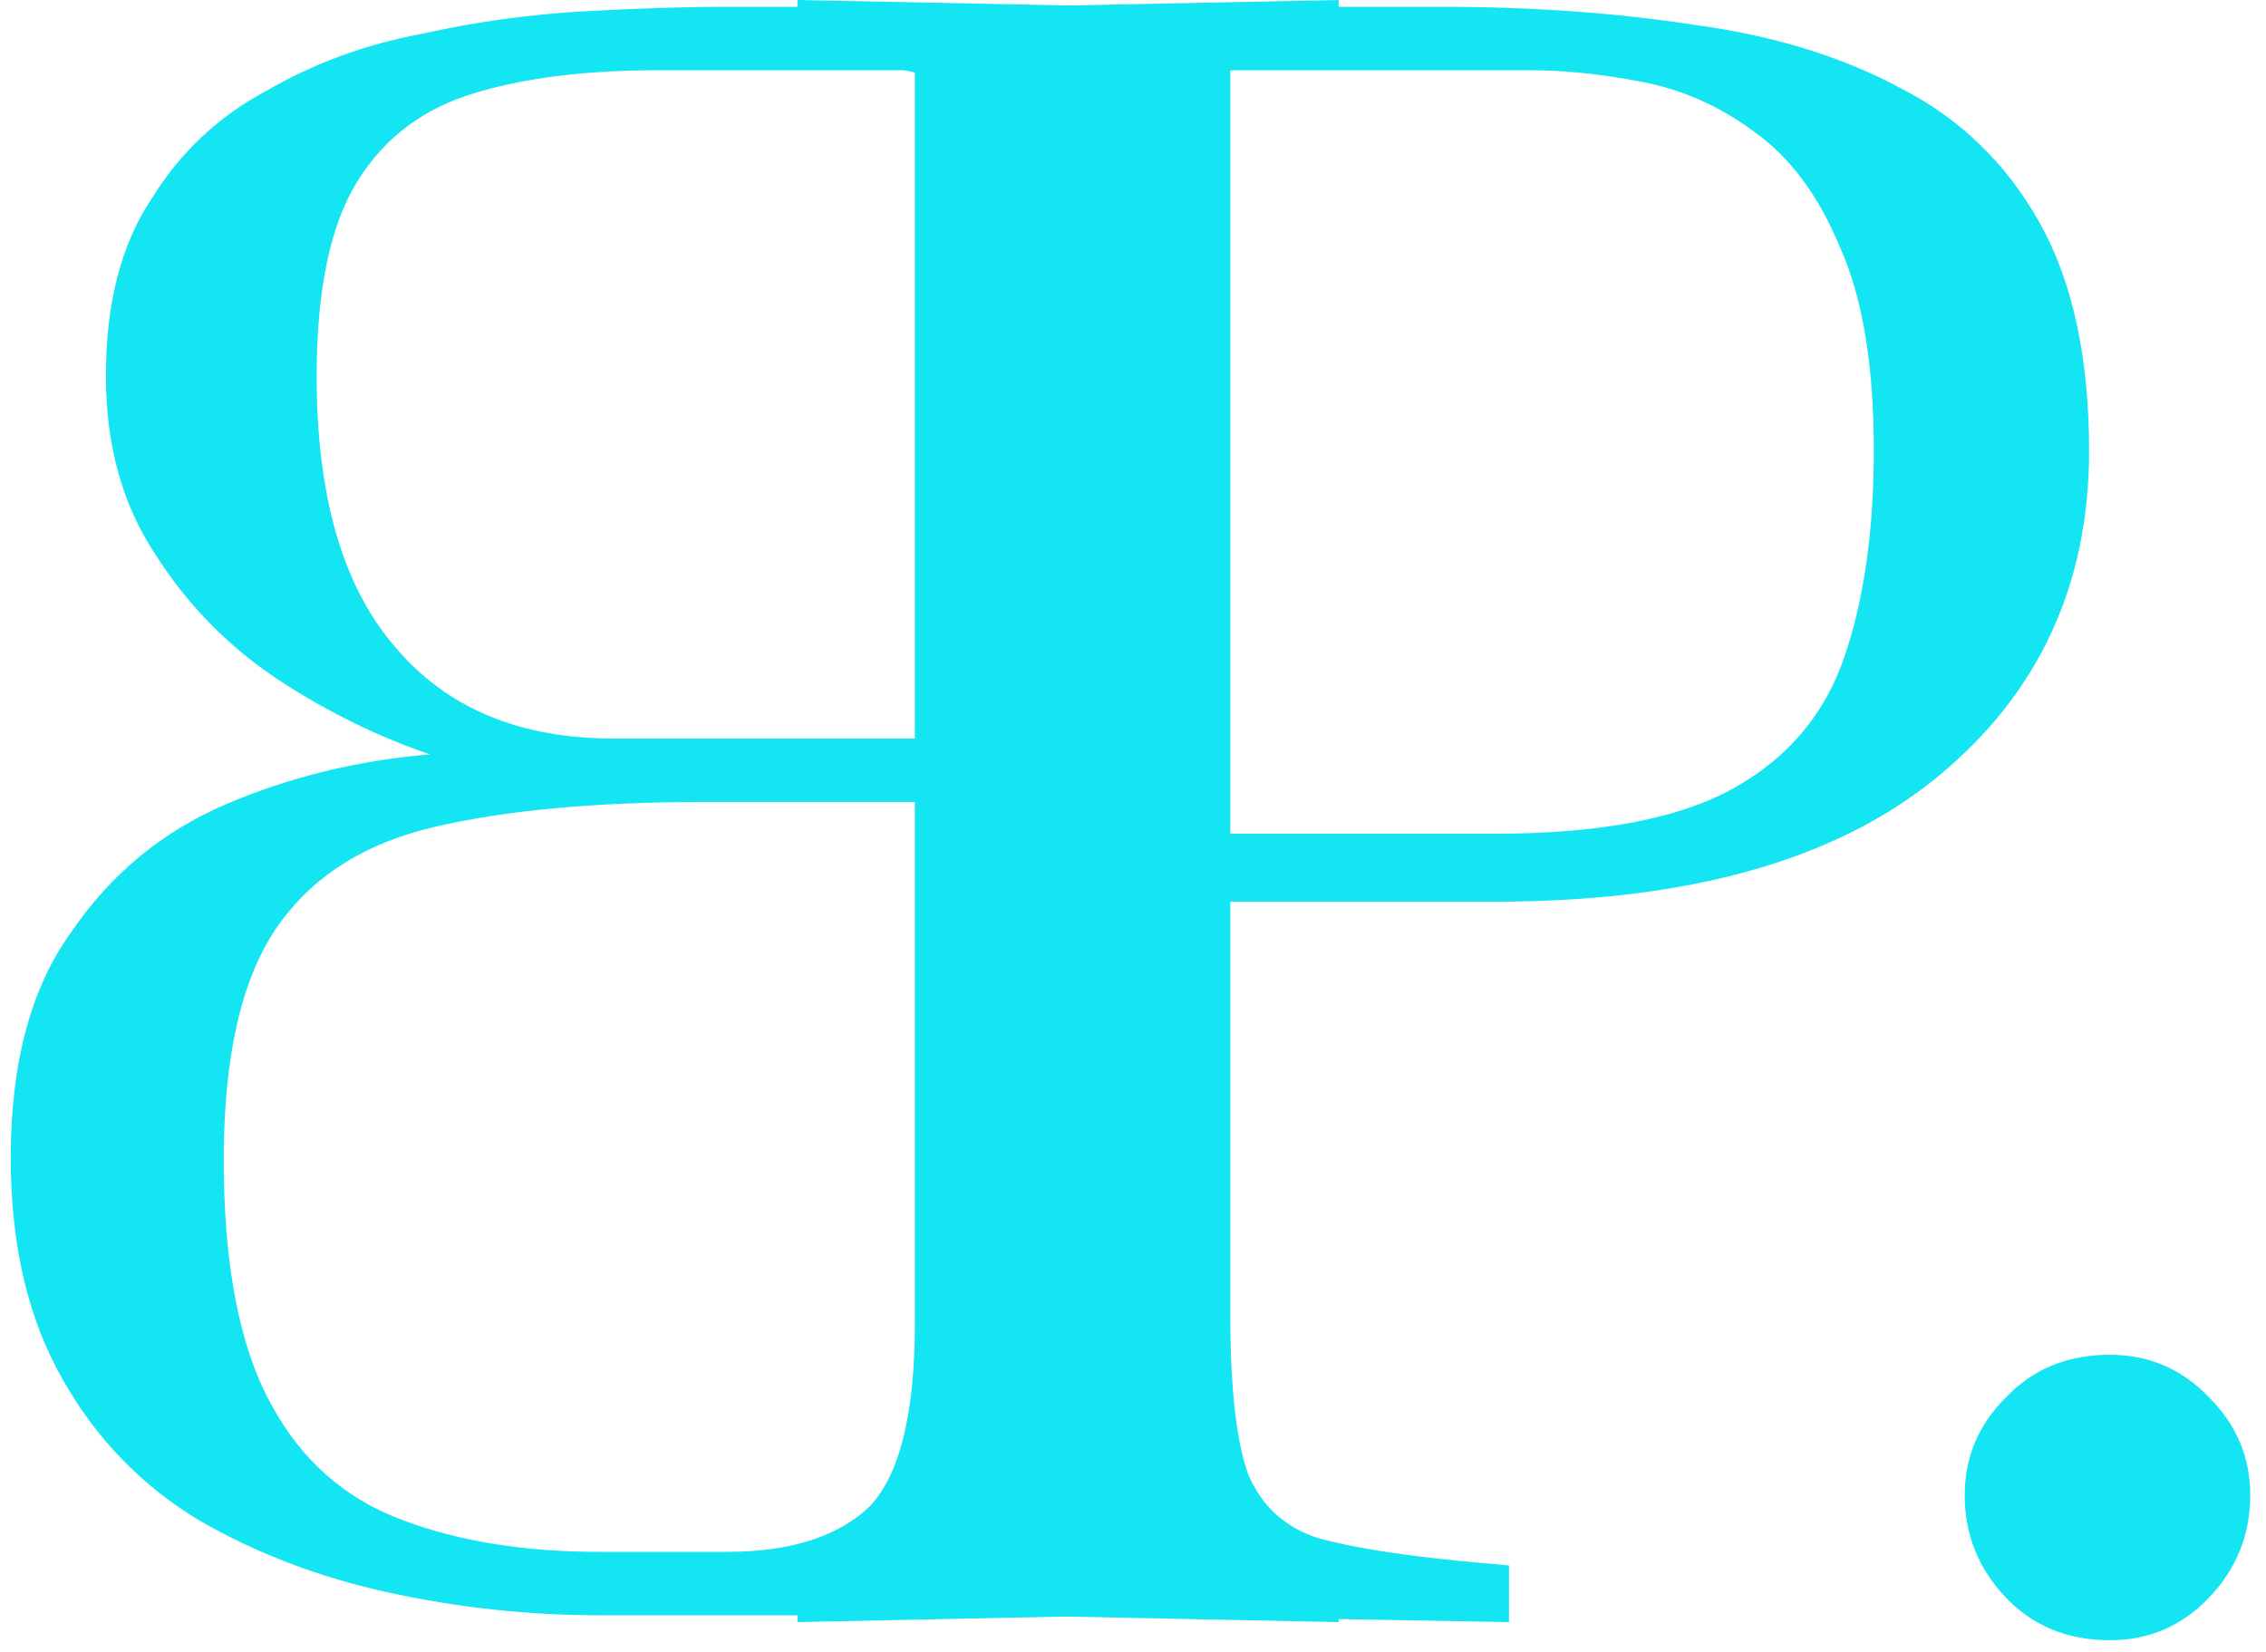
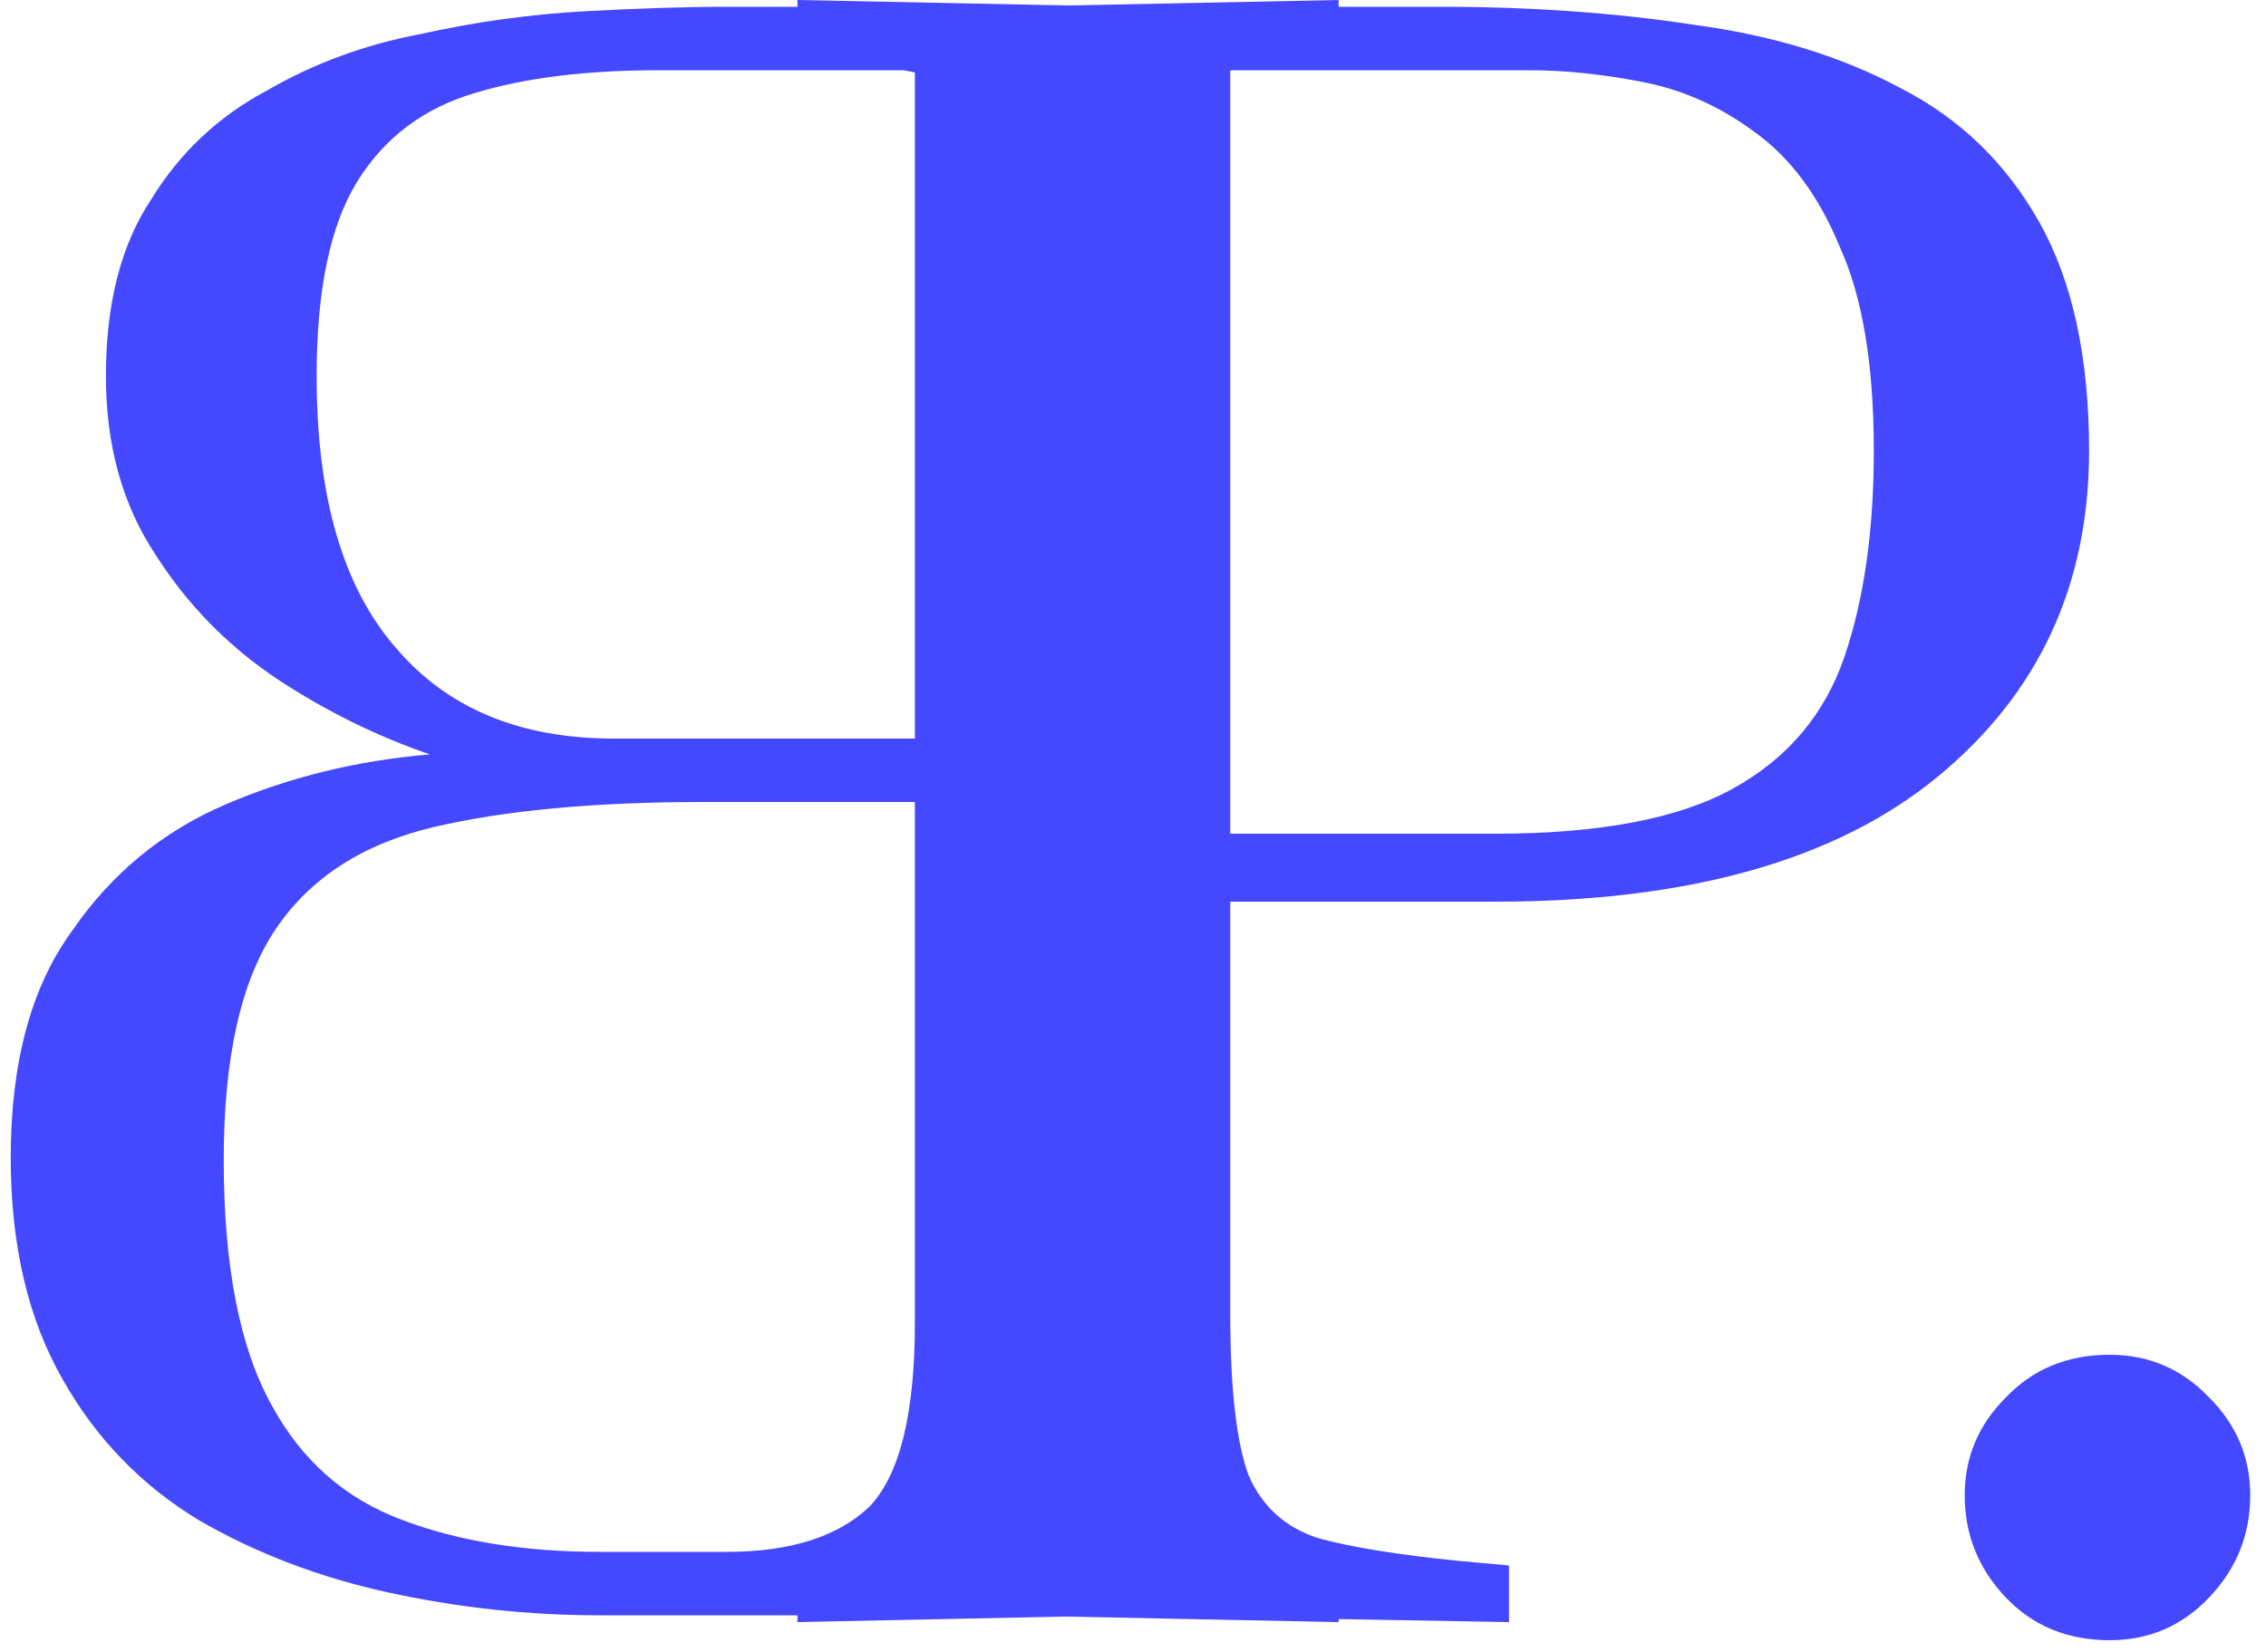
<svg xmlns="http://www.w3.org/2000/svg" width="96" height="70" viewBox="0 0 96 70" fill="none">
-   <path fill-rule="evenodd" clip-rule="evenodd" d="M56.711 68.608V68.736L45.13 68.501L33.785 68.736V68.448H25.415C22.407 68.448 19.431 68.128 16.487 67.488C13.543 66.848 10.855 65.824 8.423 64.416C5.991 62.944 4.071 60.96 2.663 58.464C1.191 55.904 0.455 52.768 0.455 49.056C0.455 45.024 1.319 41.824 3.047 39.456C4.711 37.024 6.887 35.232 9.575 34.08C12.263 32.928 15.143 32.224 18.215 31.968C15.975 31.2 13.831 30.144 11.783 28.8C9.671 27.392 7.943 25.632 6.599 23.52C5.191 21.408 4.487 18.88 4.487 15.936C4.487 12.864 5.127 10.368 6.407 8.448C7.623 6.464 9.255 4.928 11.303 3.84C13.287 2.688 15.463 1.888 17.831 1.44C20.135 0.928 22.439 0.608 24.743 0.48C27.047 0.352 29.063 0.288 30.791 0.288H33.785V0L45.248 0.232L56.711 0V0.288H61.049C64.889 0.288 68.473 0.544 71.801 1.056C75.129 1.504 78.041 2.4 80.537 3.744C83.033 5.024 84.985 6.912 86.393 9.408C87.801 11.904 88.505 15.136 88.505 19.104C88.505 24.8 86.361 29.408 82.073 32.928C77.785 36.448 71.545 38.208 63.353 38.208H52.121V55.68C52.121 58.816 52.377 61.088 52.889 62.496C53.465 63.84 54.457 64.736 55.865 65.184C57.273 65.568 59.257 65.888 61.817 66.144L63.929 66.336V68.736L56.711 68.608ZM52.121 2.991V35.328H63.353C67.769 35.328 71.129 34.688 73.433 33.408C75.737 32.128 77.305 30.272 78.137 27.84C78.969 25.408 79.385 22.496 79.385 19.104C79.385 15.456 78.905 12.576 77.945 10.464C77.049 8.288 75.833 6.656 74.297 5.568C72.825 4.48 71.225 3.776 69.497 3.456C67.833 3.136 66.265 2.976 64.793 2.976H52.2C52.174 2.981 52.147 2.986 52.121 2.991ZM38.296 2.976H27.911C24.839 2.976 22.247 3.296 20.135 3.936C17.959 4.576 16.295 5.824 15.143 7.68C13.991 9.536 13.415 12.288 13.415 15.936C13.415 21.056 14.535 24.896 16.775 27.456C18.951 30.016 22.023 31.296 25.991 31.296H38.759V3.069C38.609 3.037 38.454 3.006 38.296 2.976ZM25.415 65.76H30.791C33.479 65.76 35.495 65.12 36.839 63.84C38.119 62.496 38.759 59.904 38.759 56.064V33.984H29.831C25.223 33.984 21.415 34.336 18.407 35.04C15.399 35.744 13.159 37.184 11.687 39.36C10.215 41.536 9.479 44.8 9.479 49.152C9.479 53.632 10.151 57.088 11.495 59.52C12.775 61.888 14.631 63.52 17.063 64.416C19.431 65.312 22.215 65.76 25.415 65.76ZM84.964 67.68C86.116 68.896 87.588 69.504 89.38 69.504C91.044 69.504 92.452 68.896 93.604 67.68C94.756 66.464 95.332 65.024 95.332 63.36C95.332 61.76 94.756 60.384 93.604 59.232C92.452 58.016 91.044 57.408 89.38 57.408C87.588 57.408 86.116 58.016 84.964 59.232C83.812 60.384 83.236 61.76 83.236 63.36C83.236 65.024 83.812 66.464 84.964 67.68Z" fill="#14E5F2" />
+   <path fill-rule="evenodd" clip-rule="evenodd" d="M56.711 68.608V68.736L45.13 68.501L33.785 68.736V68.448H25.415C22.407 68.448 19.431 68.128 16.487 67.488C13.543 66.848 10.855 65.824 8.423 64.416C5.991 62.944 4.071 60.96 2.663 58.464C1.191 55.904 0.455 52.768 0.455 49.056C0.455 45.024 1.319 41.824 3.047 39.456C4.711 37.024 6.887 35.232 9.575 34.08C12.263 32.928 15.143 32.224 18.215 31.968C15.975 31.2 13.831 30.144 11.783 28.8C9.671 27.392 7.943 25.632 6.599 23.52C5.191 21.408 4.487 18.88 4.487 15.936C4.487 12.864 5.127 10.368 6.407 8.448C7.623 6.464 9.255 4.928 11.303 3.84C13.287 2.688 15.463 1.888 17.831 1.44C20.135 0.928 22.439 0.608 24.743 0.48C27.047 0.352 29.063 0.288 30.791 0.288H33.785V0L45.248 0.232L56.711 0V0.288H61.049C64.889 0.288 68.473 0.544 71.801 1.056C75.129 1.504 78.041 2.4 80.537 3.744C83.033 5.024 84.985 6.912 86.393 9.408C87.801 11.904 88.505 15.136 88.505 19.104C88.505 24.8 86.361 29.408 82.073 32.928C77.785 36.448 71.545 38.208 63.353 38.208H52.121V55.68C52.121 58.816 52.377 61.088 52.889 62.496C53.465 63.84 54.457 64.736 55.865 65.184C57.273 65.568 59.257 65.888 61.817 66.144L63.929 66.336V68.736L56.711 68.608ZM52.121 2.991V35.328H63.353C67.769 35.328 71.129 34.688 73.433 33.408C75.737 32.128 77.305 30.272 78.137 27.84C78.969 25.408 79.385 22.496 79.385 19.104C79.385 15.456 78.905 12.576 77.945 10.464C77.049 8.288 75.833 6.656 74.297 5.568C72.825 4.48 71.225 3.776 69.497 3.456C67.833 3.136 66.265 2.976 64.793 2.976H52.2C52.174 2.981 52.147 2.986 52.121 2.991ZM38.296 2.976H27.911C24.839 2.976 22.247 3.296 20.135 3.936C17.959 4.576 16.295 5.824 15.143 7.68C13.991 9.536 13.415 12.288 13.415 15.936C13.415 21.056 14.535 24.896 16.775 27.456C18.951 30.016 22.023 31.296 25.991 31.296H38.759V3.069C38.609 3.037 38.454 3.006 38.296 2.976ZM25.415 65.76H30.791C33.479 65.76 35.495 65.12 36.839 63.84C38.119 62.496 38.759 59.904 38.759 56.064V33.984H29.831C25.223 33.984 21.415 34.336 18.407 35.04C15.399 35.744 13.159 37.184 11.687 39.36C10.215 41.536 9.479 44.8 9.479 49.152C9.479 53.632 10.151 57.088 11.495 59.52C12.775 61.888 14.631 63.52 17.063 64.416C19.431 65.312 22.215 65.76 25.415 65.76ZM84.964 67.68C86.116 68.896 87.588 69.504 89.38 69.504C91.044 69.504 92.452 68.896 93.604 67.68C94.756 66.464 95.332 65.024 95.332 63.36C95.332 61.76 94.756 60.384 93.604 59.232C92.452 58.016 91.044 57.408 89.38 57.408C87.588 57.408 86.116 58.016 84.964 59.232C83.812 60.384 83.236 61.76 83.236 63.36C83.236 65.024 83.812 66.464 84.964 67.68Z" fill="#4448ff" />
</svg>
